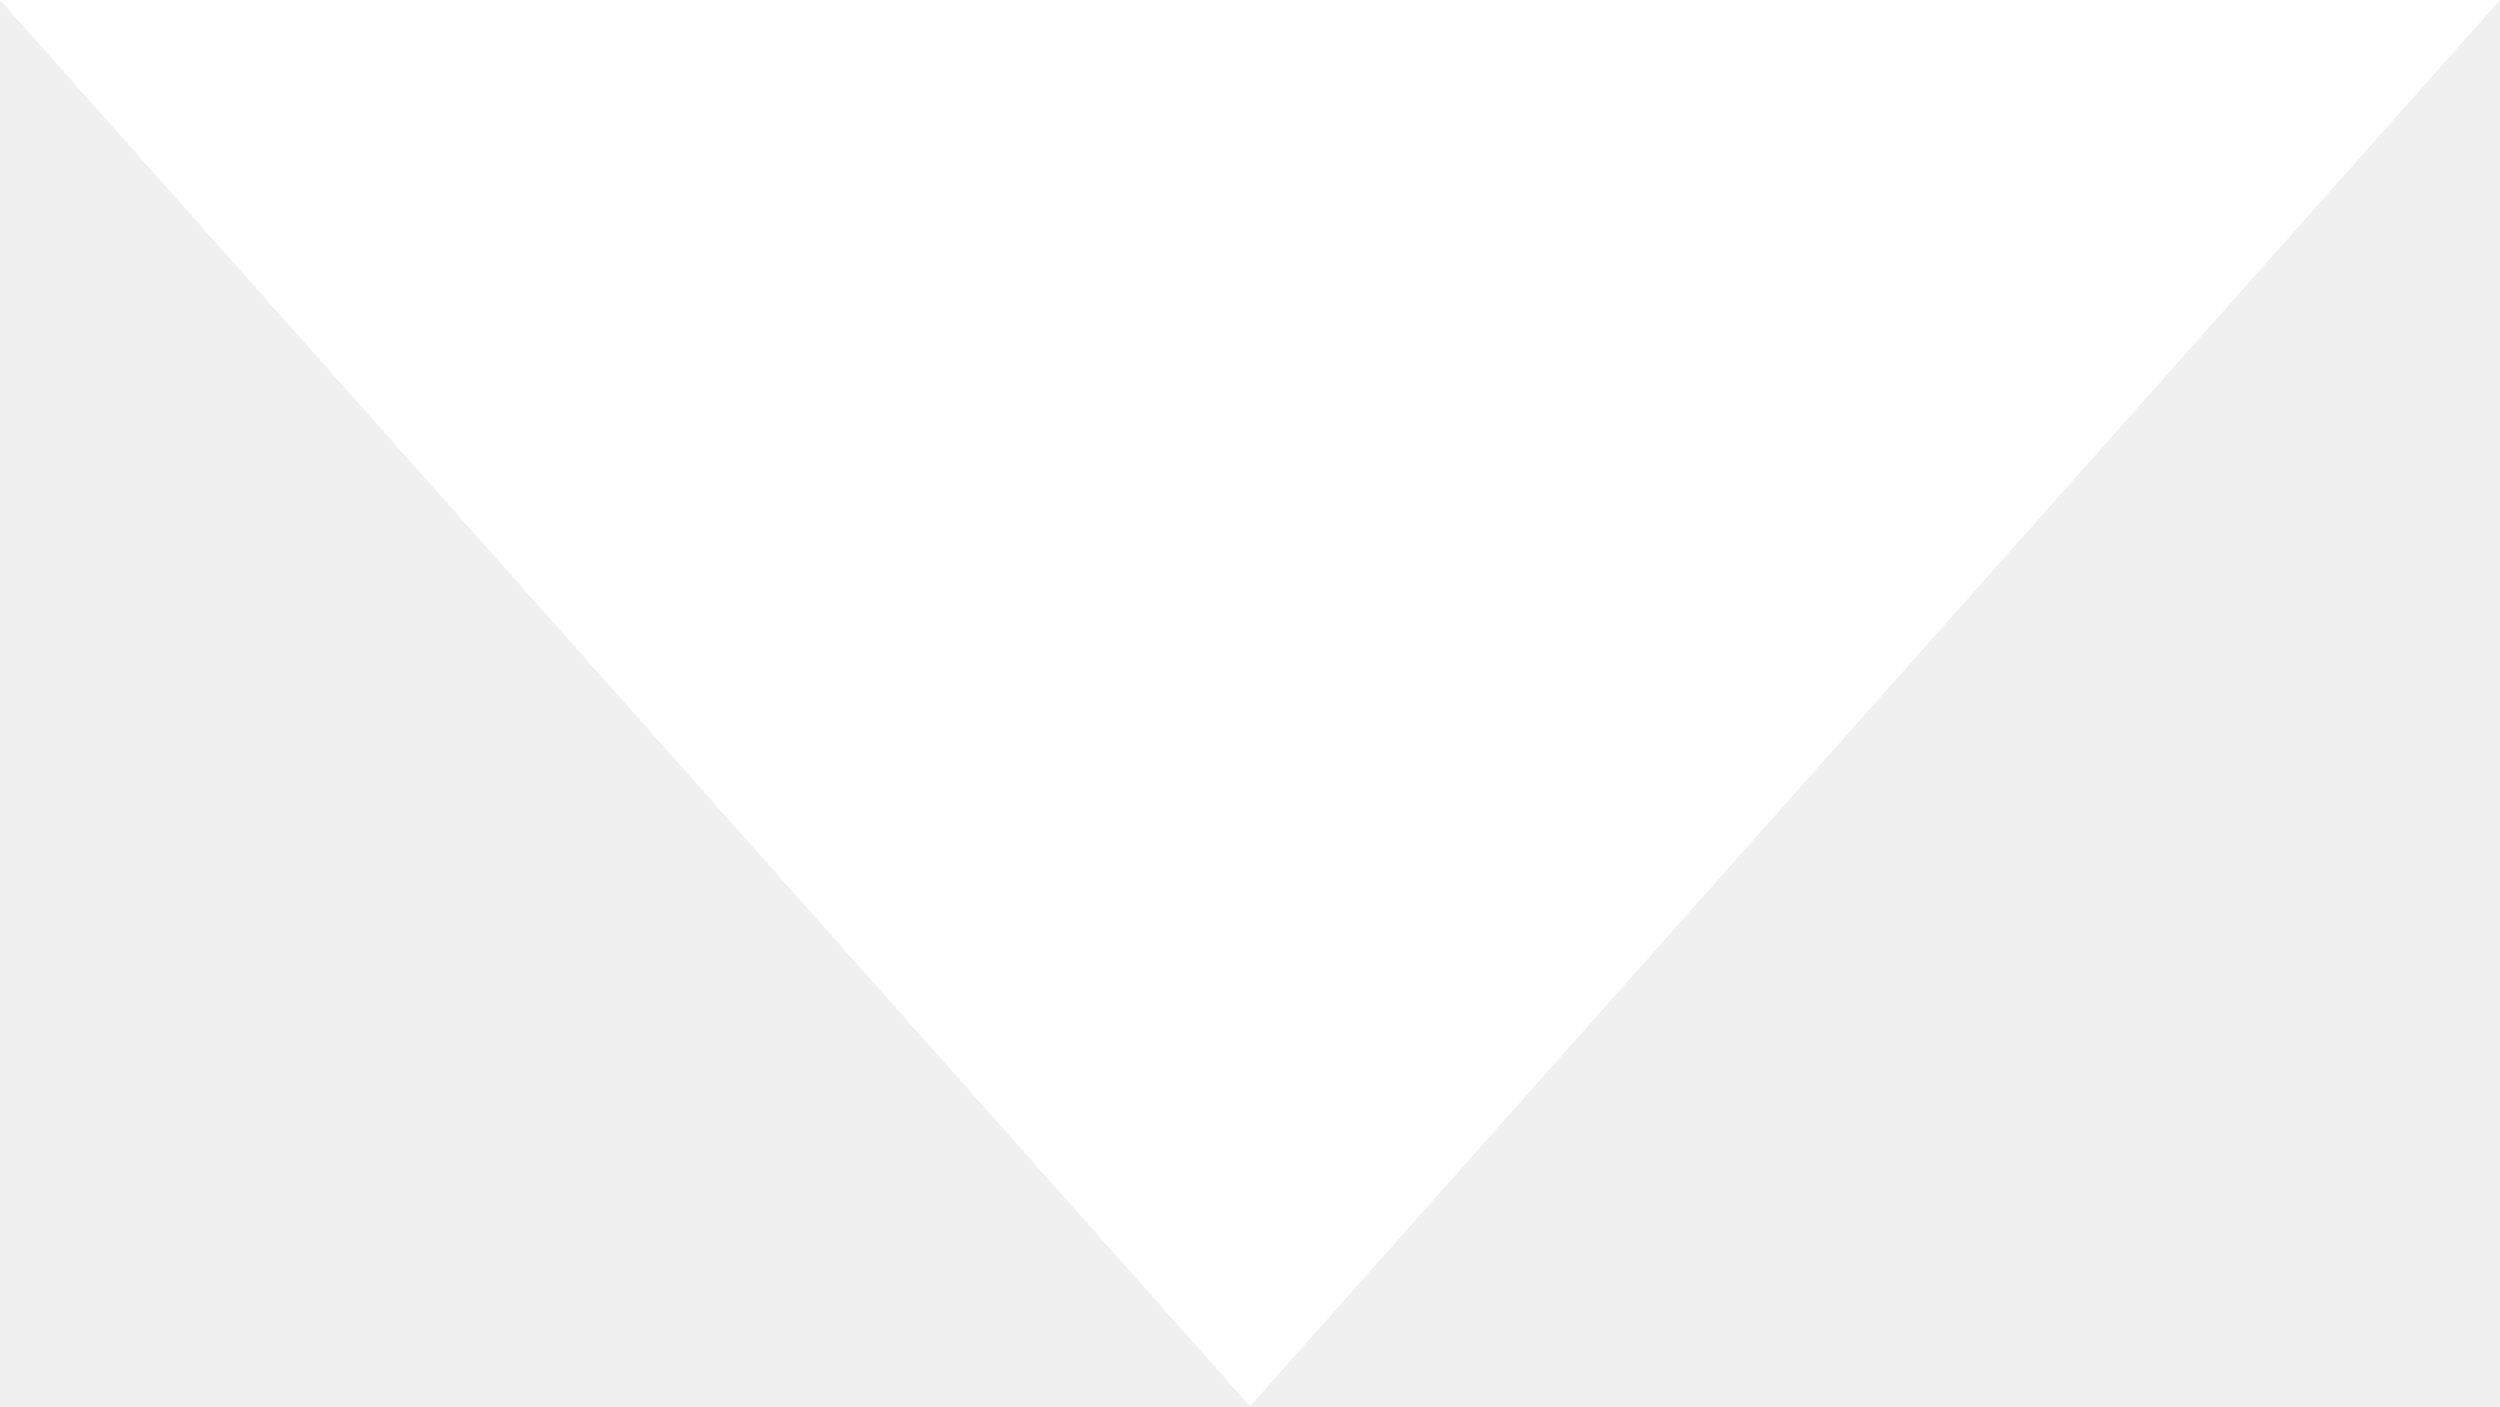
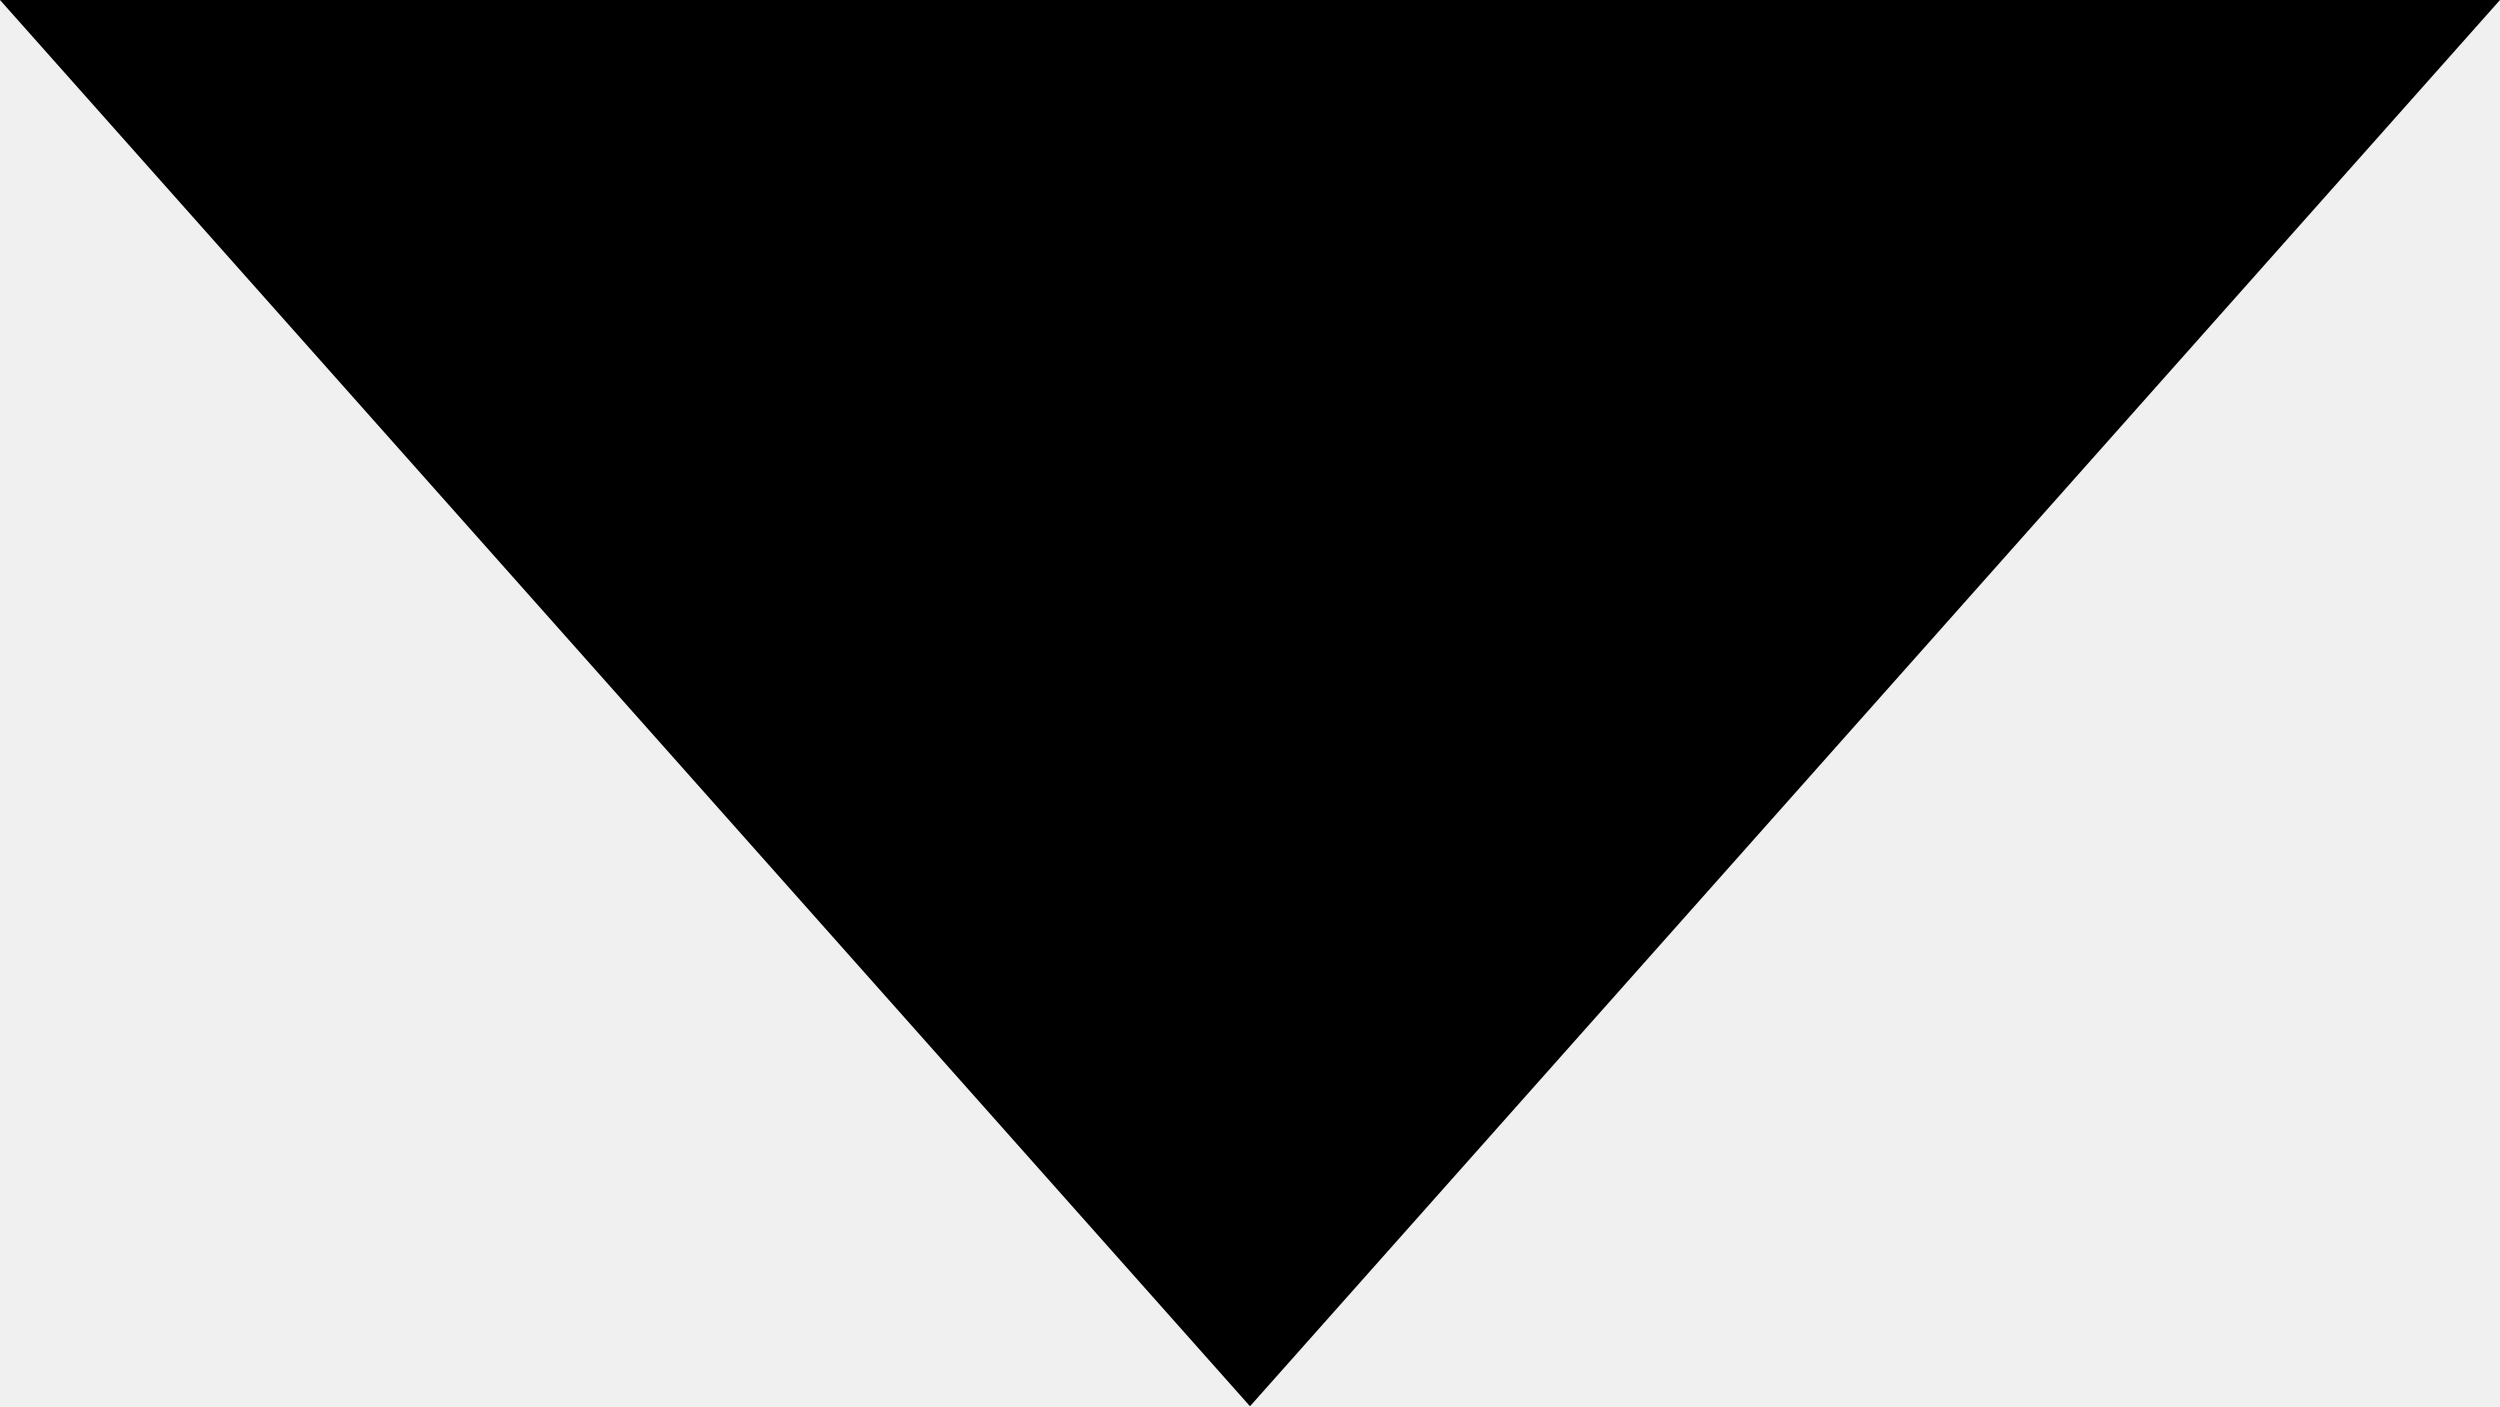
<svg xmlns="http://www.w3.org/2000/svg" width="16" height="9" viewBox="0 0 16 9">
-   <path id="Polygon_10" data-name="Polygon 10" d="M8,0l8,9H0Z" transform="translate(16 9) rotate(180)" fill="#fff" />
+   <path id="Polygon_10" data-name="Polygon 10" d="M8,0l8,9H0Z" transform="translate(16 9) rotate(180)" fill="#000" />
</svg>
